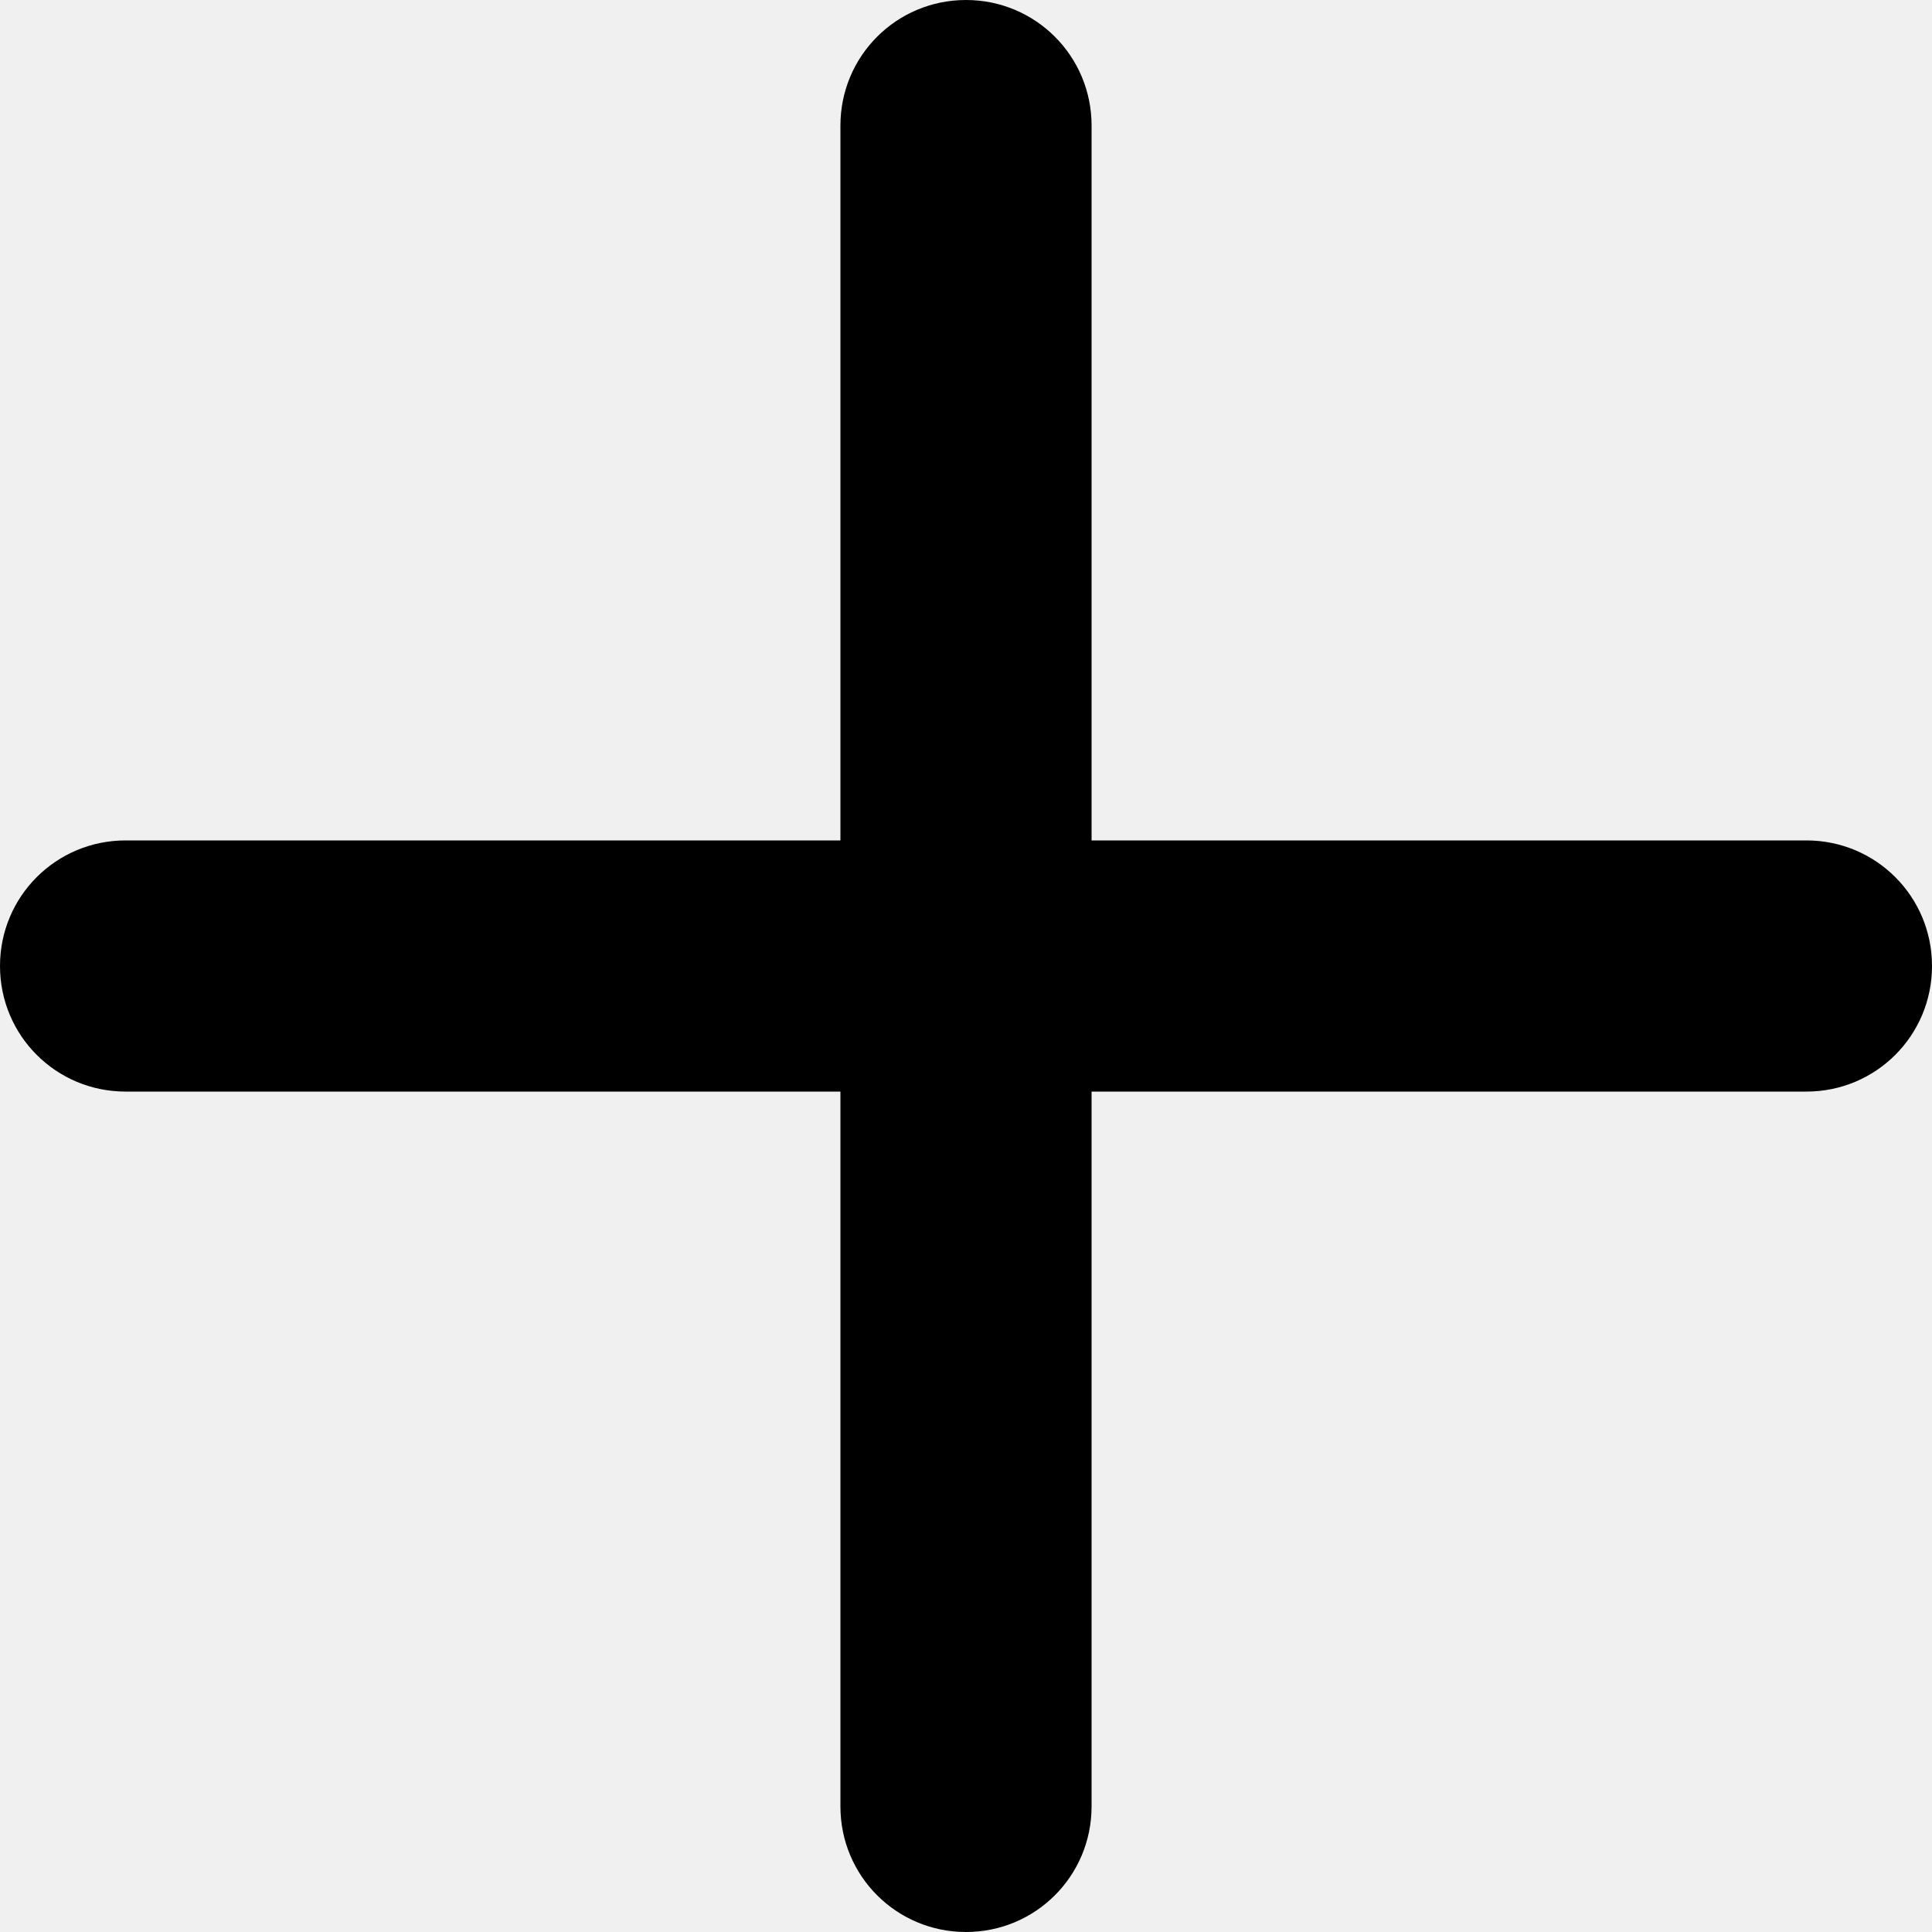
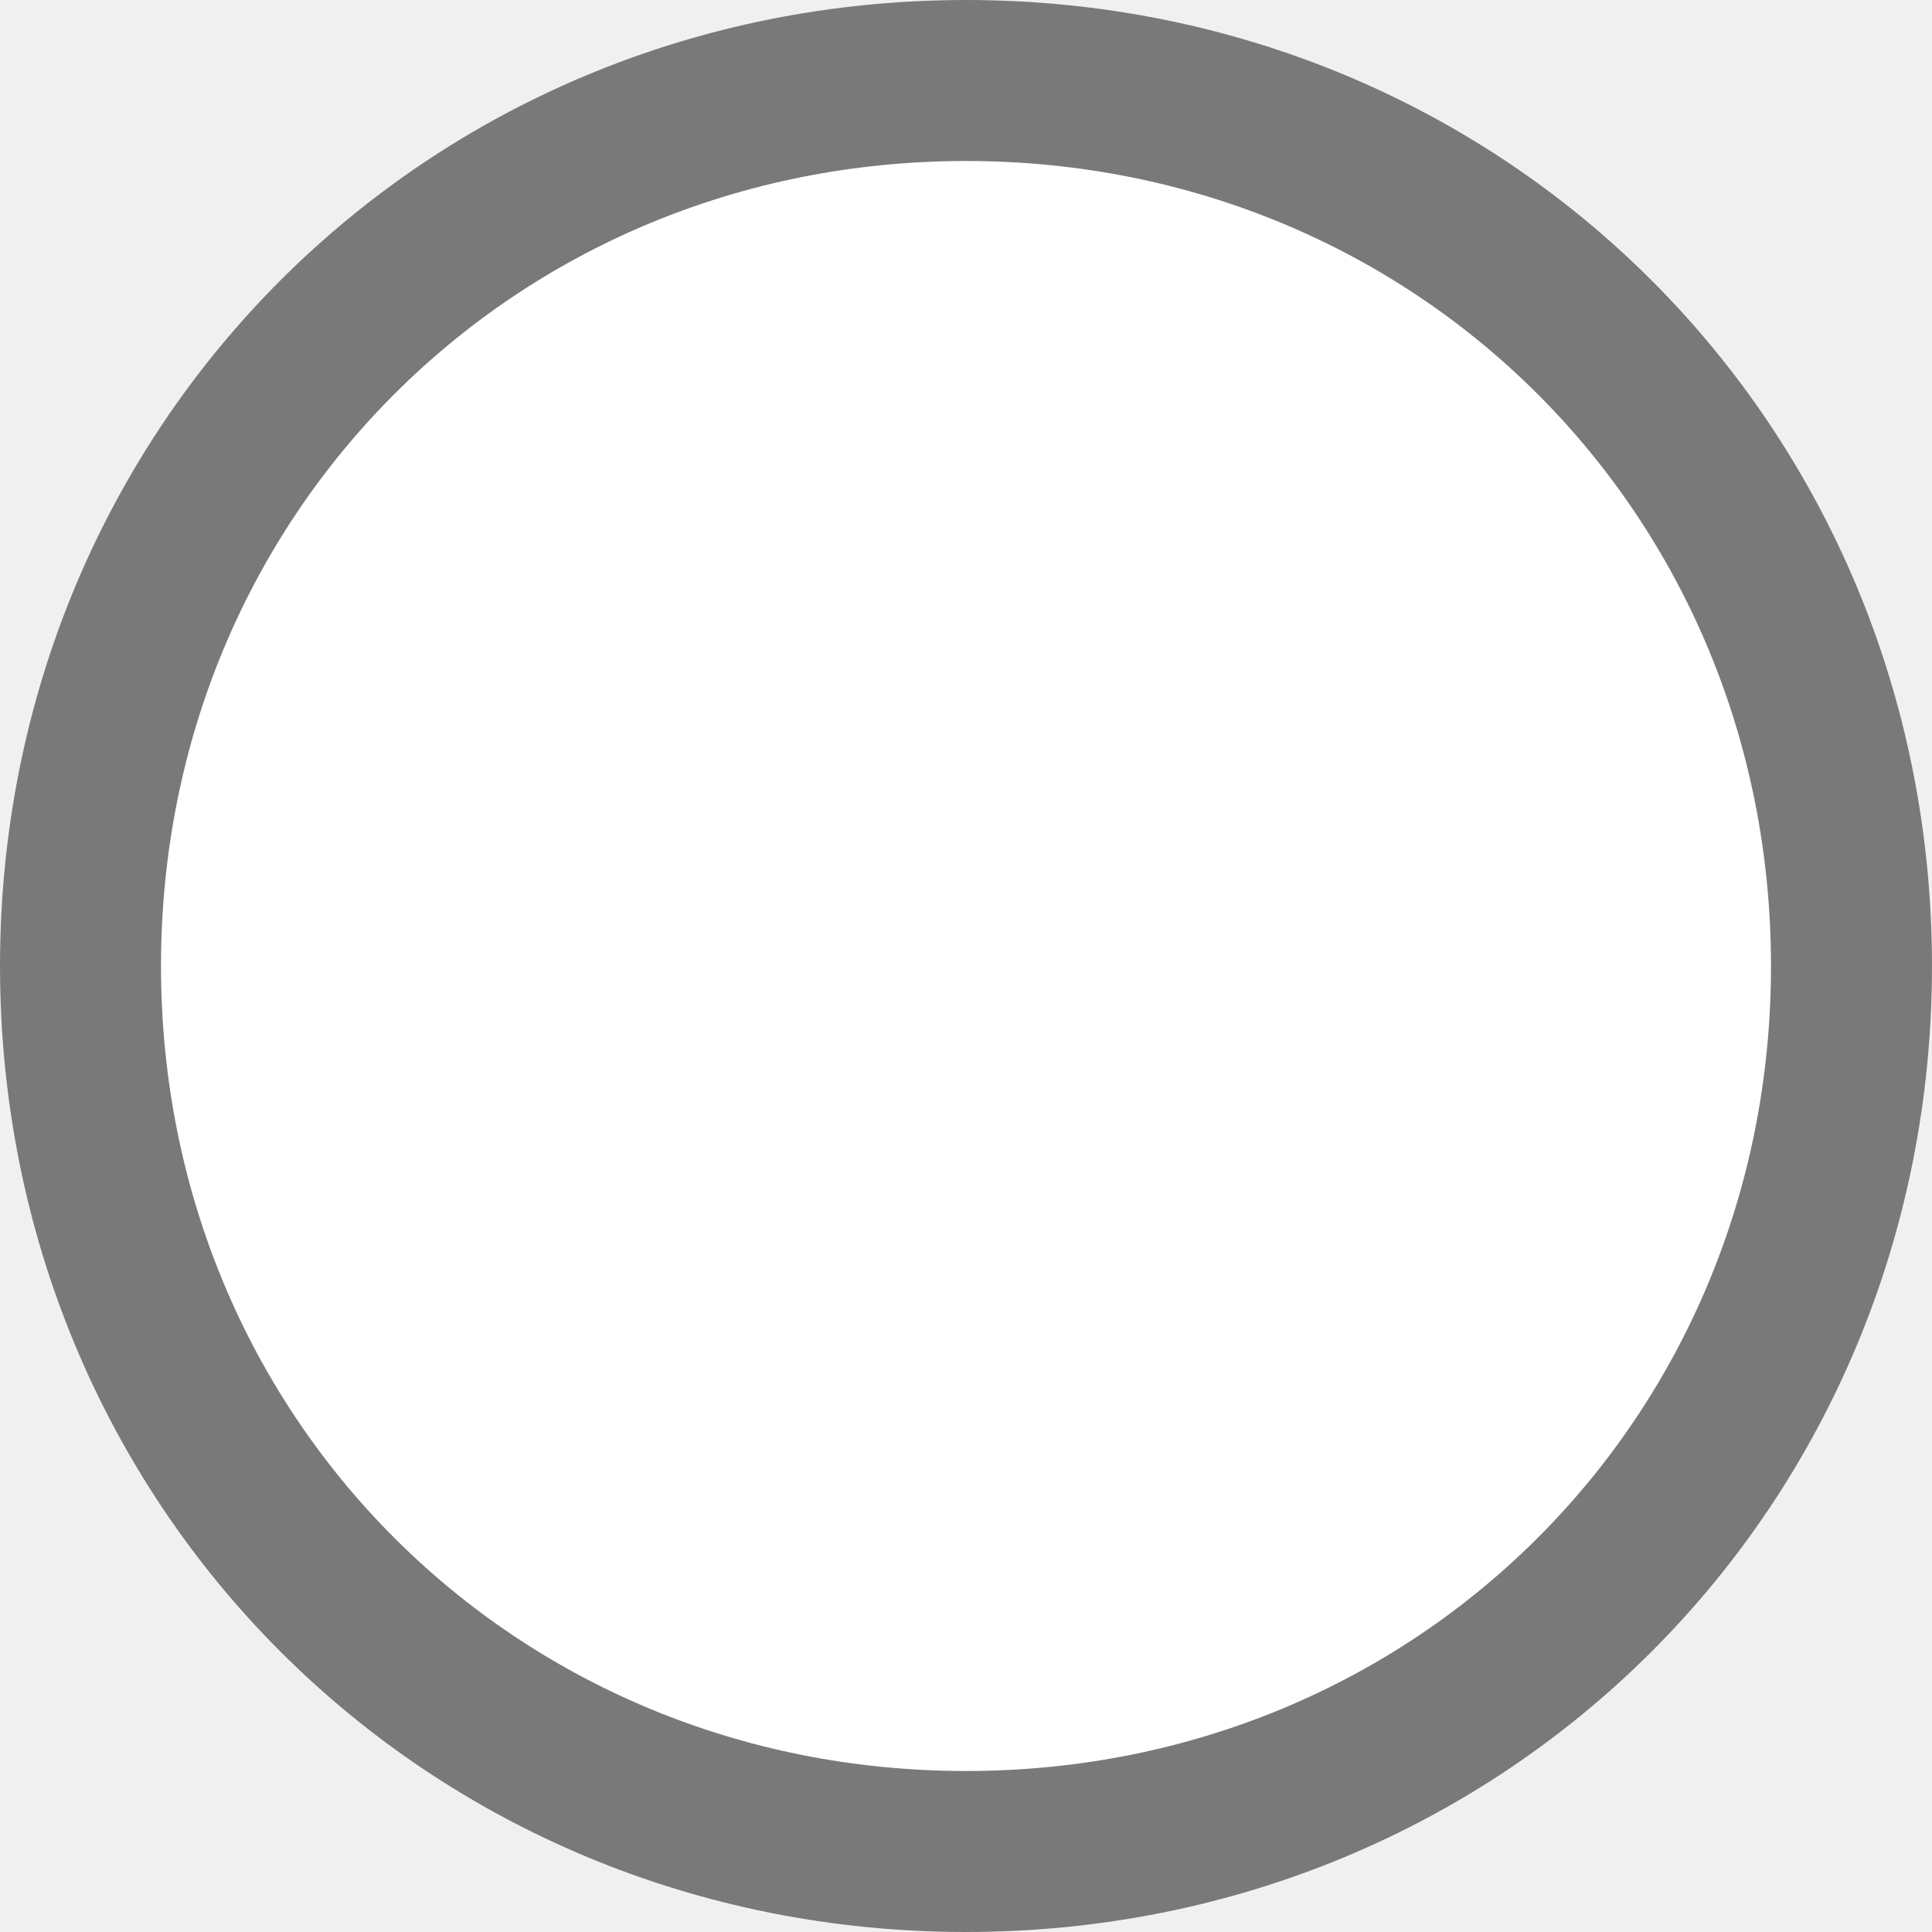
- <svg xmlns="http://www.w3.org/2000/svg" version="1.1" width="17px" height="17px">
-   <g transform="matrix(1 0 0 1 -365 -377 )">
-     <path d="M 17 8.5  C 17 7.888  16.507 7.395  15.895 7.395  L 9.605 7.395  L 9.605 1.105  C 9.605 0.493  9.112 0  8.5 0  C 7.888 0  7.395 0.493  7.395 1.105  L 7.395 7.395  L 1.105 7.395  C 0.493 7.395  0 7.888  0 8.5  C 0 9.112  0.493 9.605  1.105 9.605  L 7.395 9.605  L 7.395 15.895  C 7.395 16.507  7.888 17  8.5 17  C 9.112 17  9.605 16.507  9.605 15.895  L 9.605 9.605  L 15.895 9.605  C 16.507 9.605  17 9.112  17 8.5  Z " fill-rule="nonzero" fill="#000000" stroke="none" transform="matrix(1 0 0 1 365 377 )" />
-   </g>
+ <svg xmlns="http://www.w3.org/2000/svg" version="1.1" width="12px" height="12px" viewBox="209 2175.5  12 12">
+   <path d="M 215 2175.5  C 218.36 2175.5  221 2178.14  221 2181.5  C 221 2184.86  218.36 2187.5  215 2187.5  C 211.64 2187.5  209 2184.86  209 2181.5  C 209 2178.14  211.64 2175.5  215 2175.5  Z " fill-rule="nonzero" fill="#ffffff" stroke="none" />
+   <path d="M 215 2176  C 218.08 2176  220.5 2178.42  220.5 2181.5  C 220.5 2184.58  218.08 2187  215 2187  C 211.92 2187  209.5 2184.58  209.5 2181.5  C 209.5 2178.42  211.92 2176  215 2176  Z " stroke-width="1" stroke="#797979" fill="none" />
</svg>
